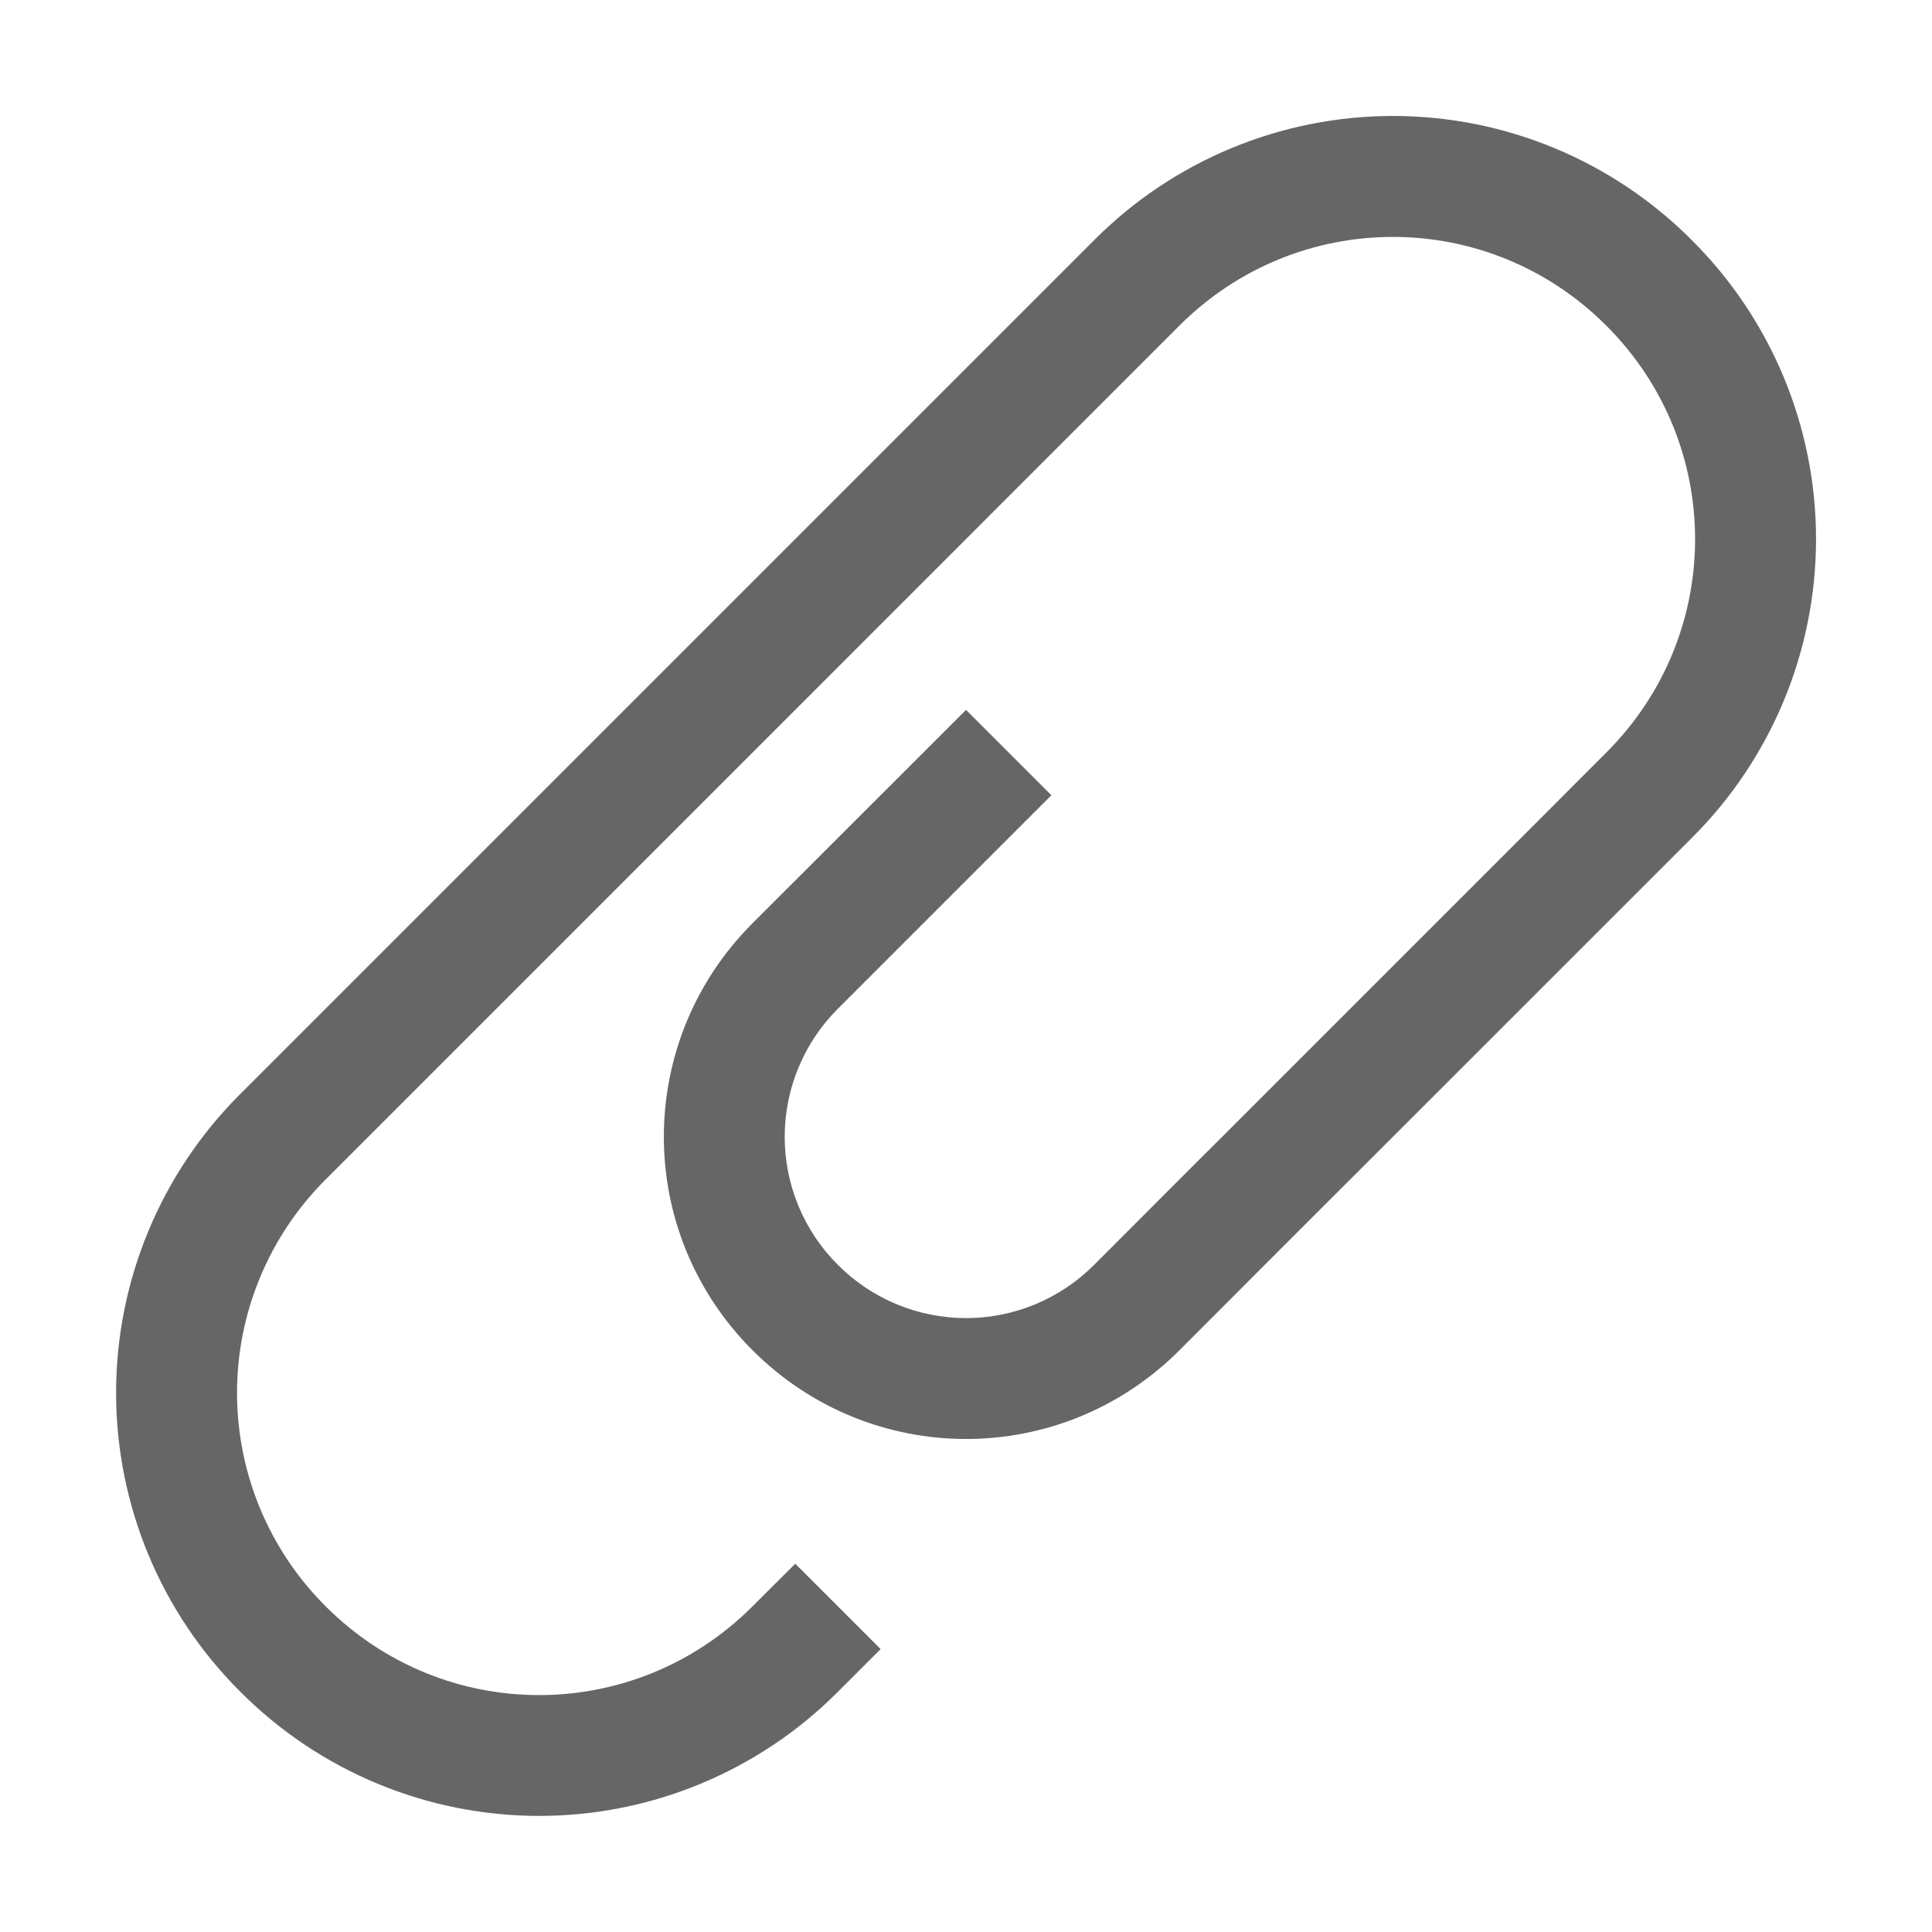
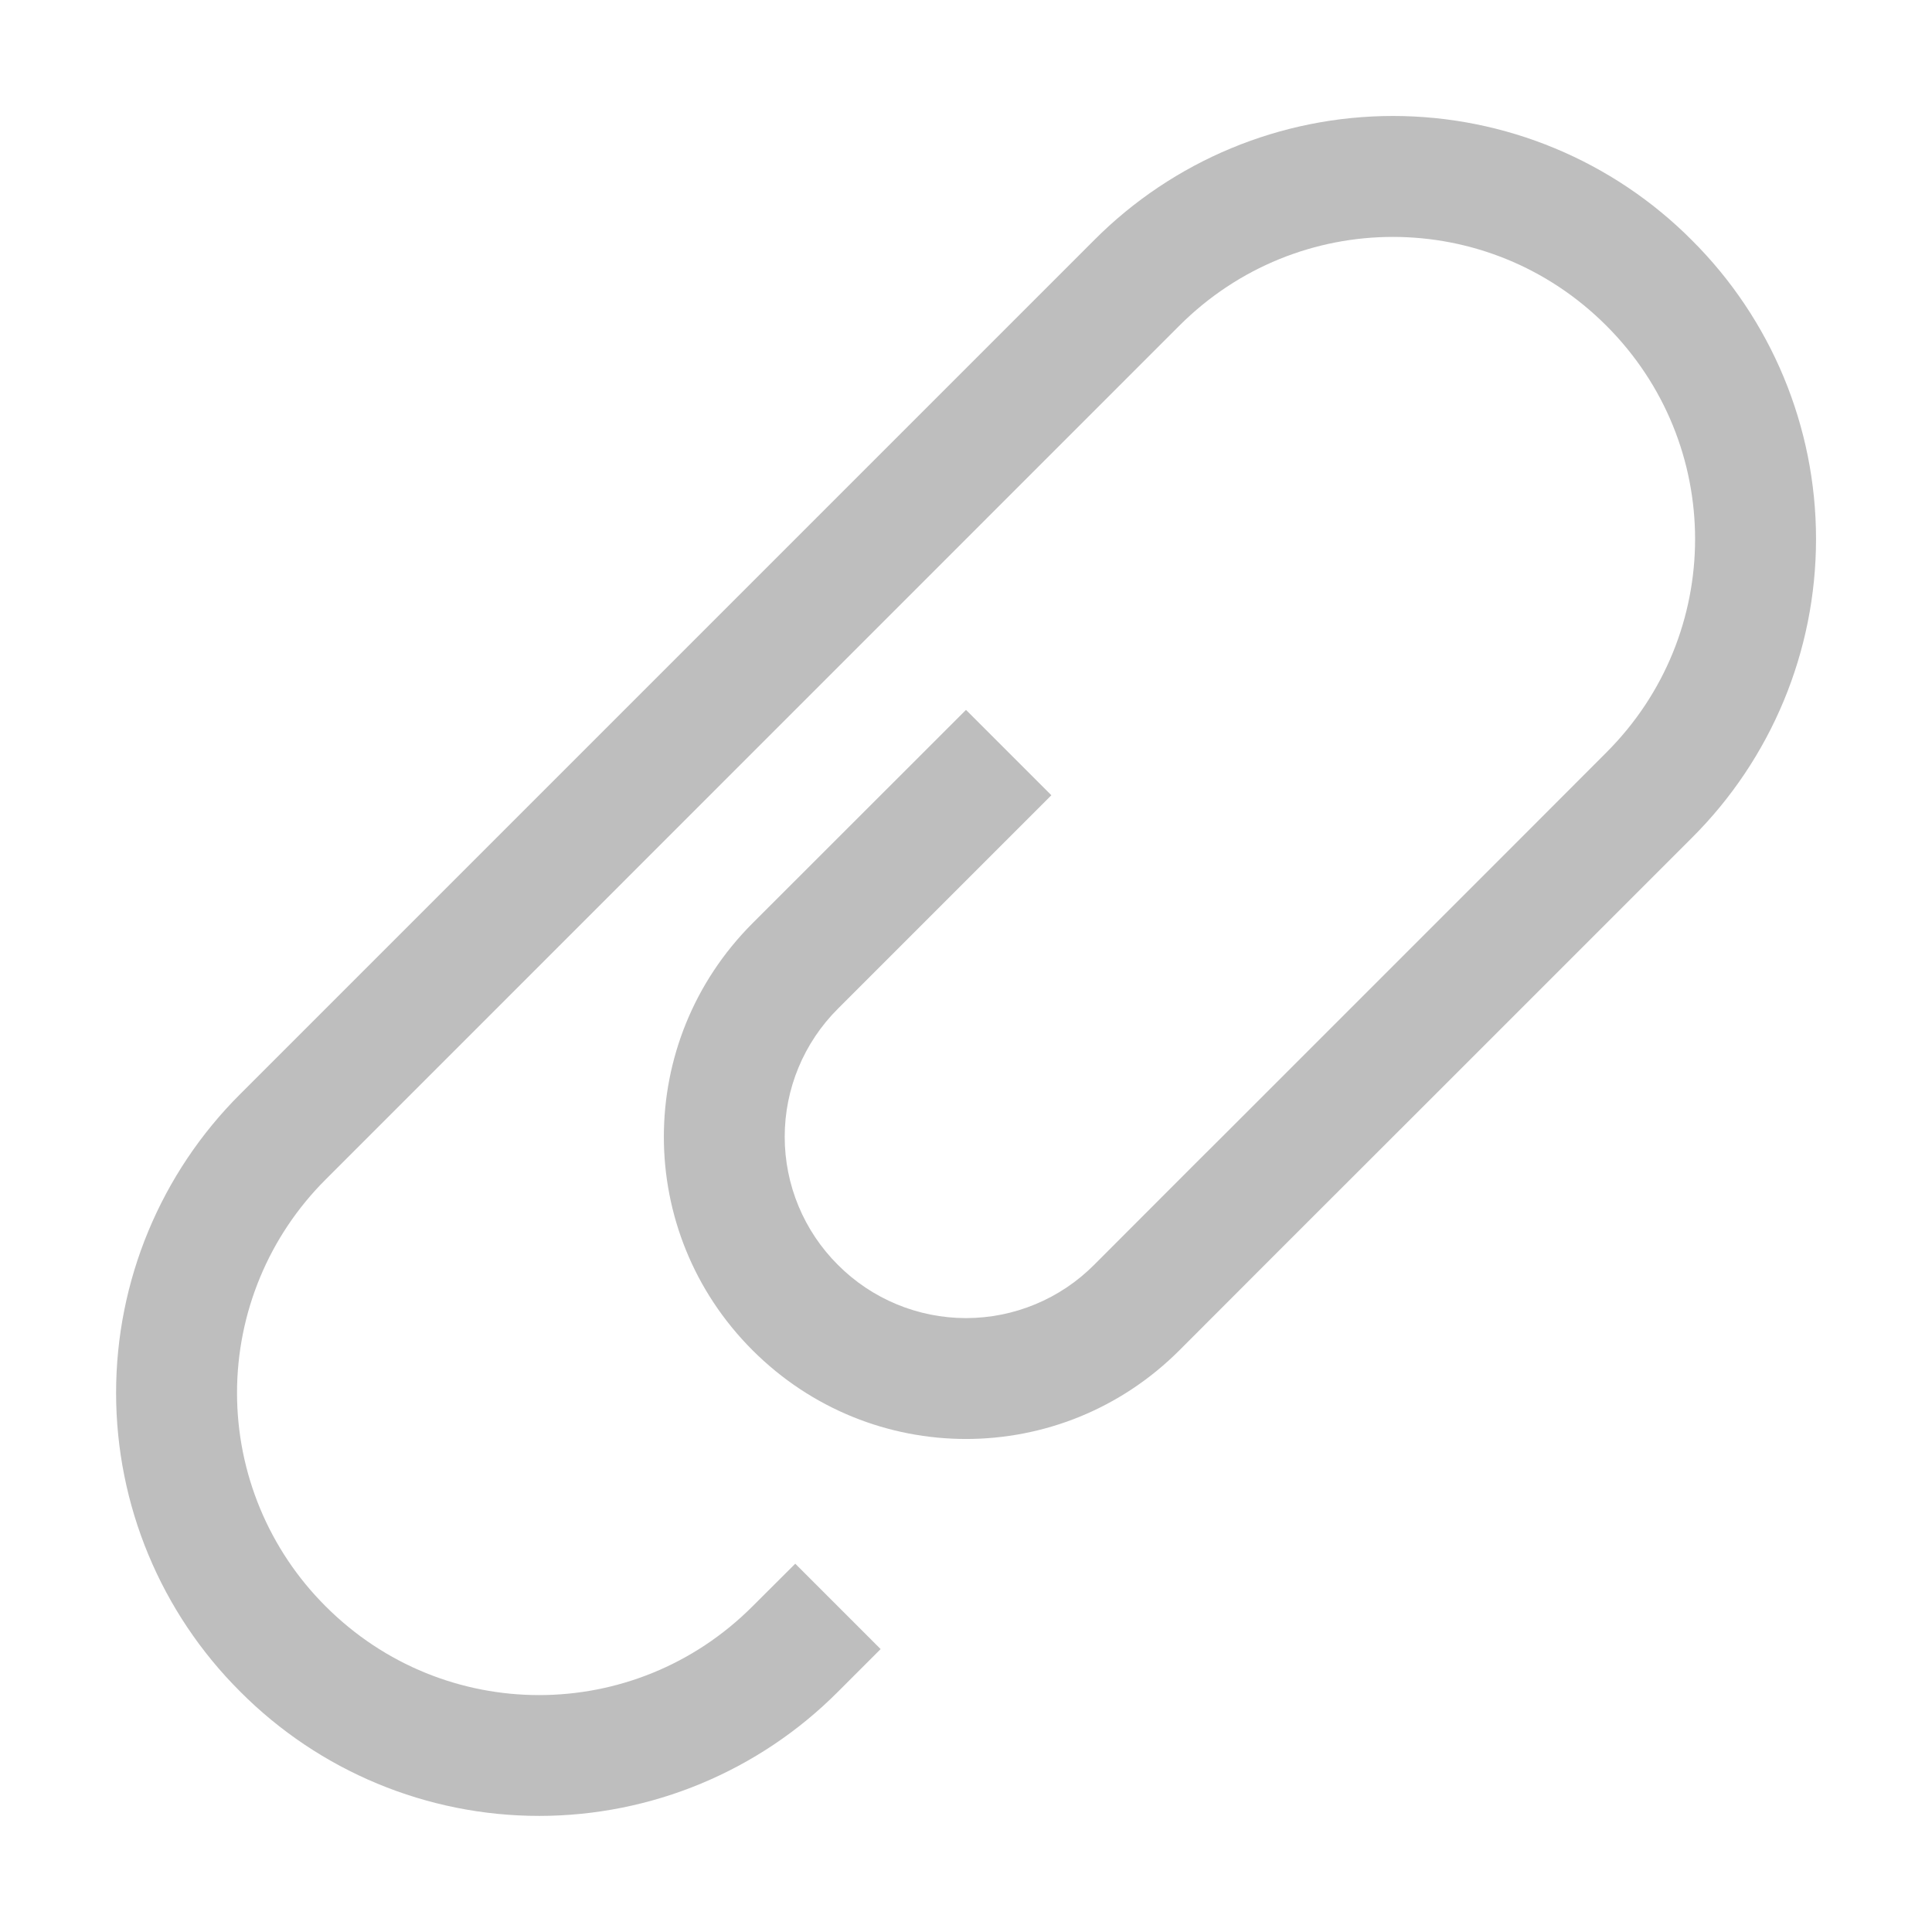
- <svg xmlns="http://www.w3.org/2000/svg" height="16" width="16">
-   <g transform="translate(-733 111)">
-     <path color="#000" d="M734.99-101.94a3.492 3.492 0 0 0 0 4.95 3.492 3.492 0 0 0 4.95 0l.353-.353-.707-.707-.354.353c-.979.98-2.556.98-3.535 0a2.495 2.495 0 0 1 0-3.535l7.07-7.071c.98-.98 2.557-.98 3.536 0 .98.979.98 2.556 0 3.535l-.712.713-2.47 2.47-.207.206-.853.854a1.497 1.497 0 0 1-2.122 0 1.497 1.497 0 0 1 0-2.121l1.061-1.061.707-.707-.707-.707-1.768 1.767c-.979.98-.979 2.557 0 3.536.98.98 2.557.98 3.536 0l.853-.854 1.268-1.267 2.122-2.122a3.492 3.492 0 0 0 0-4.95 3.492 3.492 0 0 0-4.95 0z" fill="#666" overflow="visible" style="isolation:auto;mix-blend-mode:normal;marker:none" />
+ <svg xmlns="http://www.w3.org/2000/svg" height="16" width="16" version="1.1" id="svg6">
+   <defs id="defs10" />
+   <g transform="translate(-733 111)" id="g4">
+     <path color="#000" d="M734.99-101.94a3.492 3.492 0 0 0 0 4.95 3.492 3.492 0 0 0 4.95 0l.353-.353-.707-.707-.354.353c-.979.98-2.556.98-3.535 0a2.495 2.495 0 0 1 0-3.535l7.07-7.071c.98-.98 2.557-.98 3.536 0 .98.979.98 2.556 0 3.535l-.712.713-2.47 2.47-.207.206-.853.854a1.497 1.497 0 0 1-2.122 0 1.497 1.497 0 0 1 0-2.121l1.061-1.061.707-.707-.707-.707-1.768 1.767c-.979.98-.979 2.557 0 3.536.98.98 2.557.98 3.536 0l.853-.854 1.268-1.267 2.122-2.122a3.492 3.492 0 0 0 0-4.95 3.492 3.492 0 0 0-4.95 0z" fill="#666" overflow="visible" style="isolation:auto;mix-blend-mode:normal;marker:none;fill:#bebebe;fill-opacity:1" id="path2" />
  </g>
</svg>
